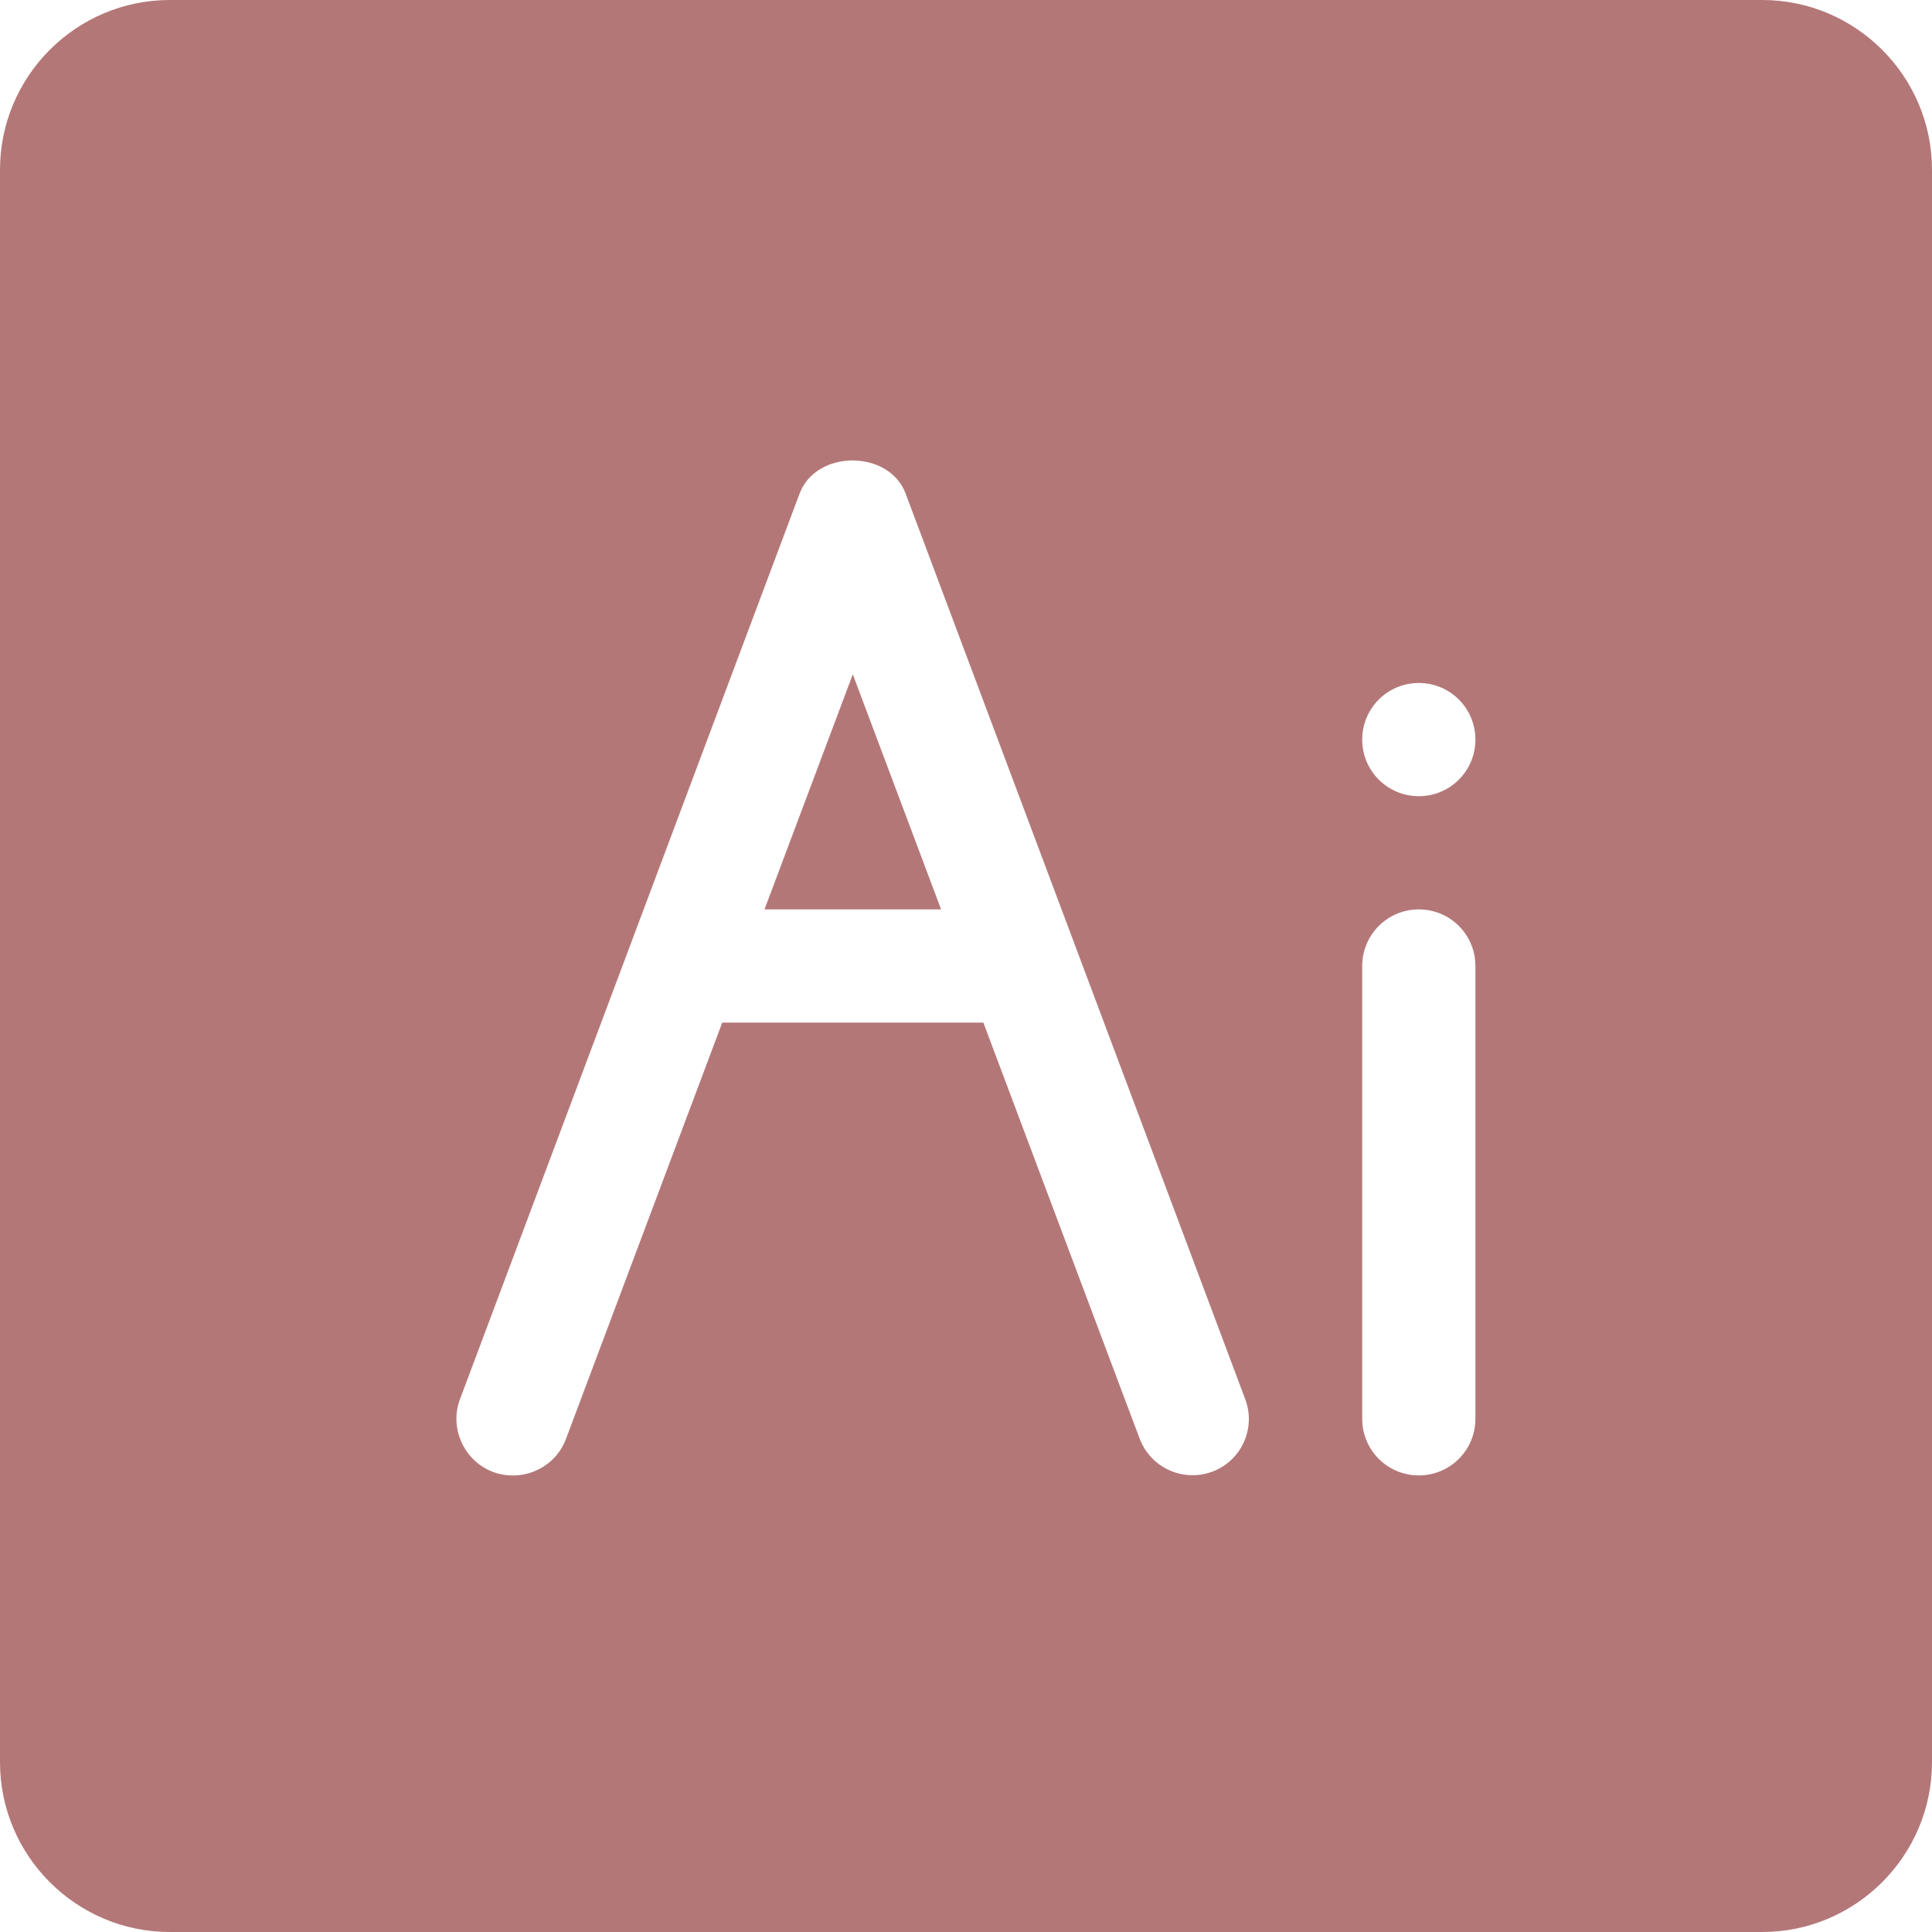
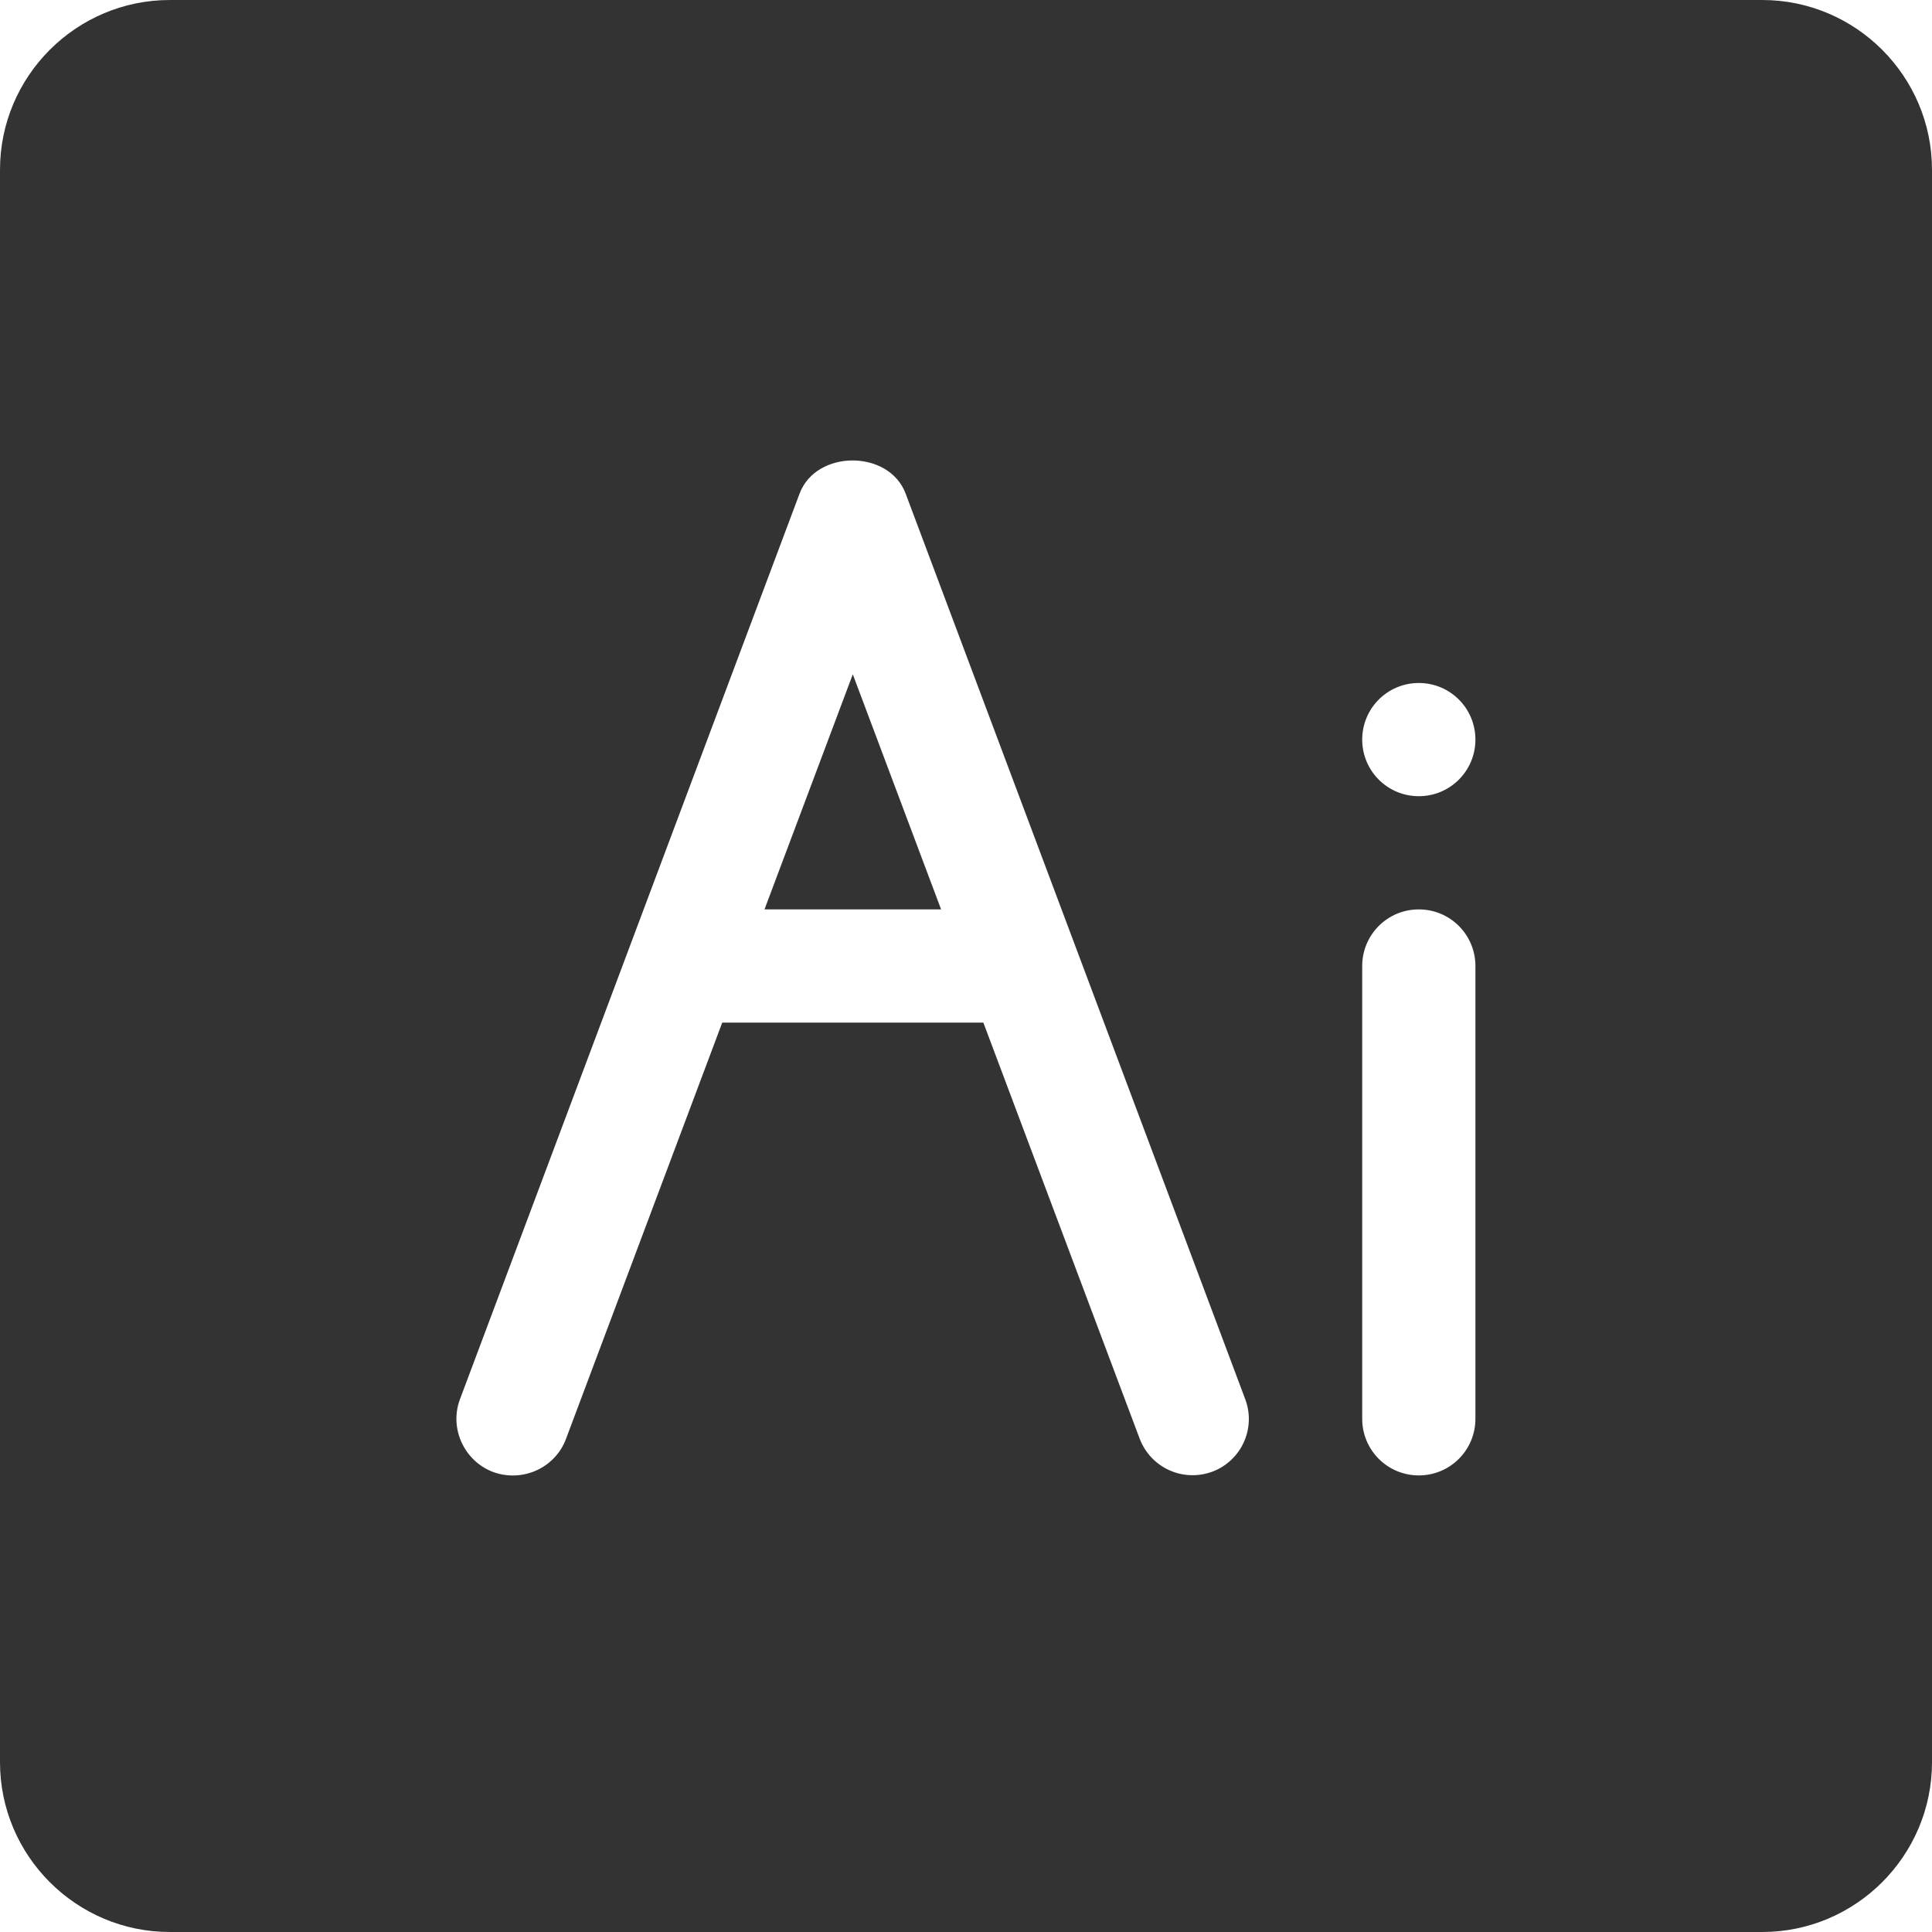
<svg xmlns="http://www.w3.org/2000/svg" version="1.1" id="Capa_1" x="0px" y="0px" viewBox="0 0 512 512" style="enable-background:new 0 0 512 512;" xml:space="preserve">
  <style type="text/css">
- 	.st0{fill:#B47778;}
+ 	.st0{fill:#333333;}
</style>
  <g>
    <g>
      <polygon class="st0" points="226,178.7 202.6,241 249.4,241   " />
    </g>
  </g>
  <g>
    <g>
      <path class="st0" d="M467,0H45C20.2,0,0,20.2,0,45v422c0,24.8,20.2,45,45,45h422c24.8,0,45-20.2,45-45V45C512,20.2,491.8,0,467,0z     M321.3,390c-7.9,2.9-16.4-1.1-19.3-8.8L260.6,271h-69.2L150,381.3c-2.9,7.8-11.6,11.6-19.3,8.8c-7.7-2.9-11.7-11.6-8.8-19.3    l90-240c4.4-11.7,23.7-11.7,28.1,0l90,240C332.9,378.5,329,387.1,321.3,390z M391,376c0,8.3-6.7,15-15,15c-8.3,0-15-6.7-15-15V256    c0-8.3,6.7-15,15-15c8.3,0,15,6.7,15,15V376z M376,211c-8.3,0-15-6.7-15-15s6.7-15,15-15s15,6.7,15,15S384.3,211,376,211z" />
    </g>
  </g>
</svg>
